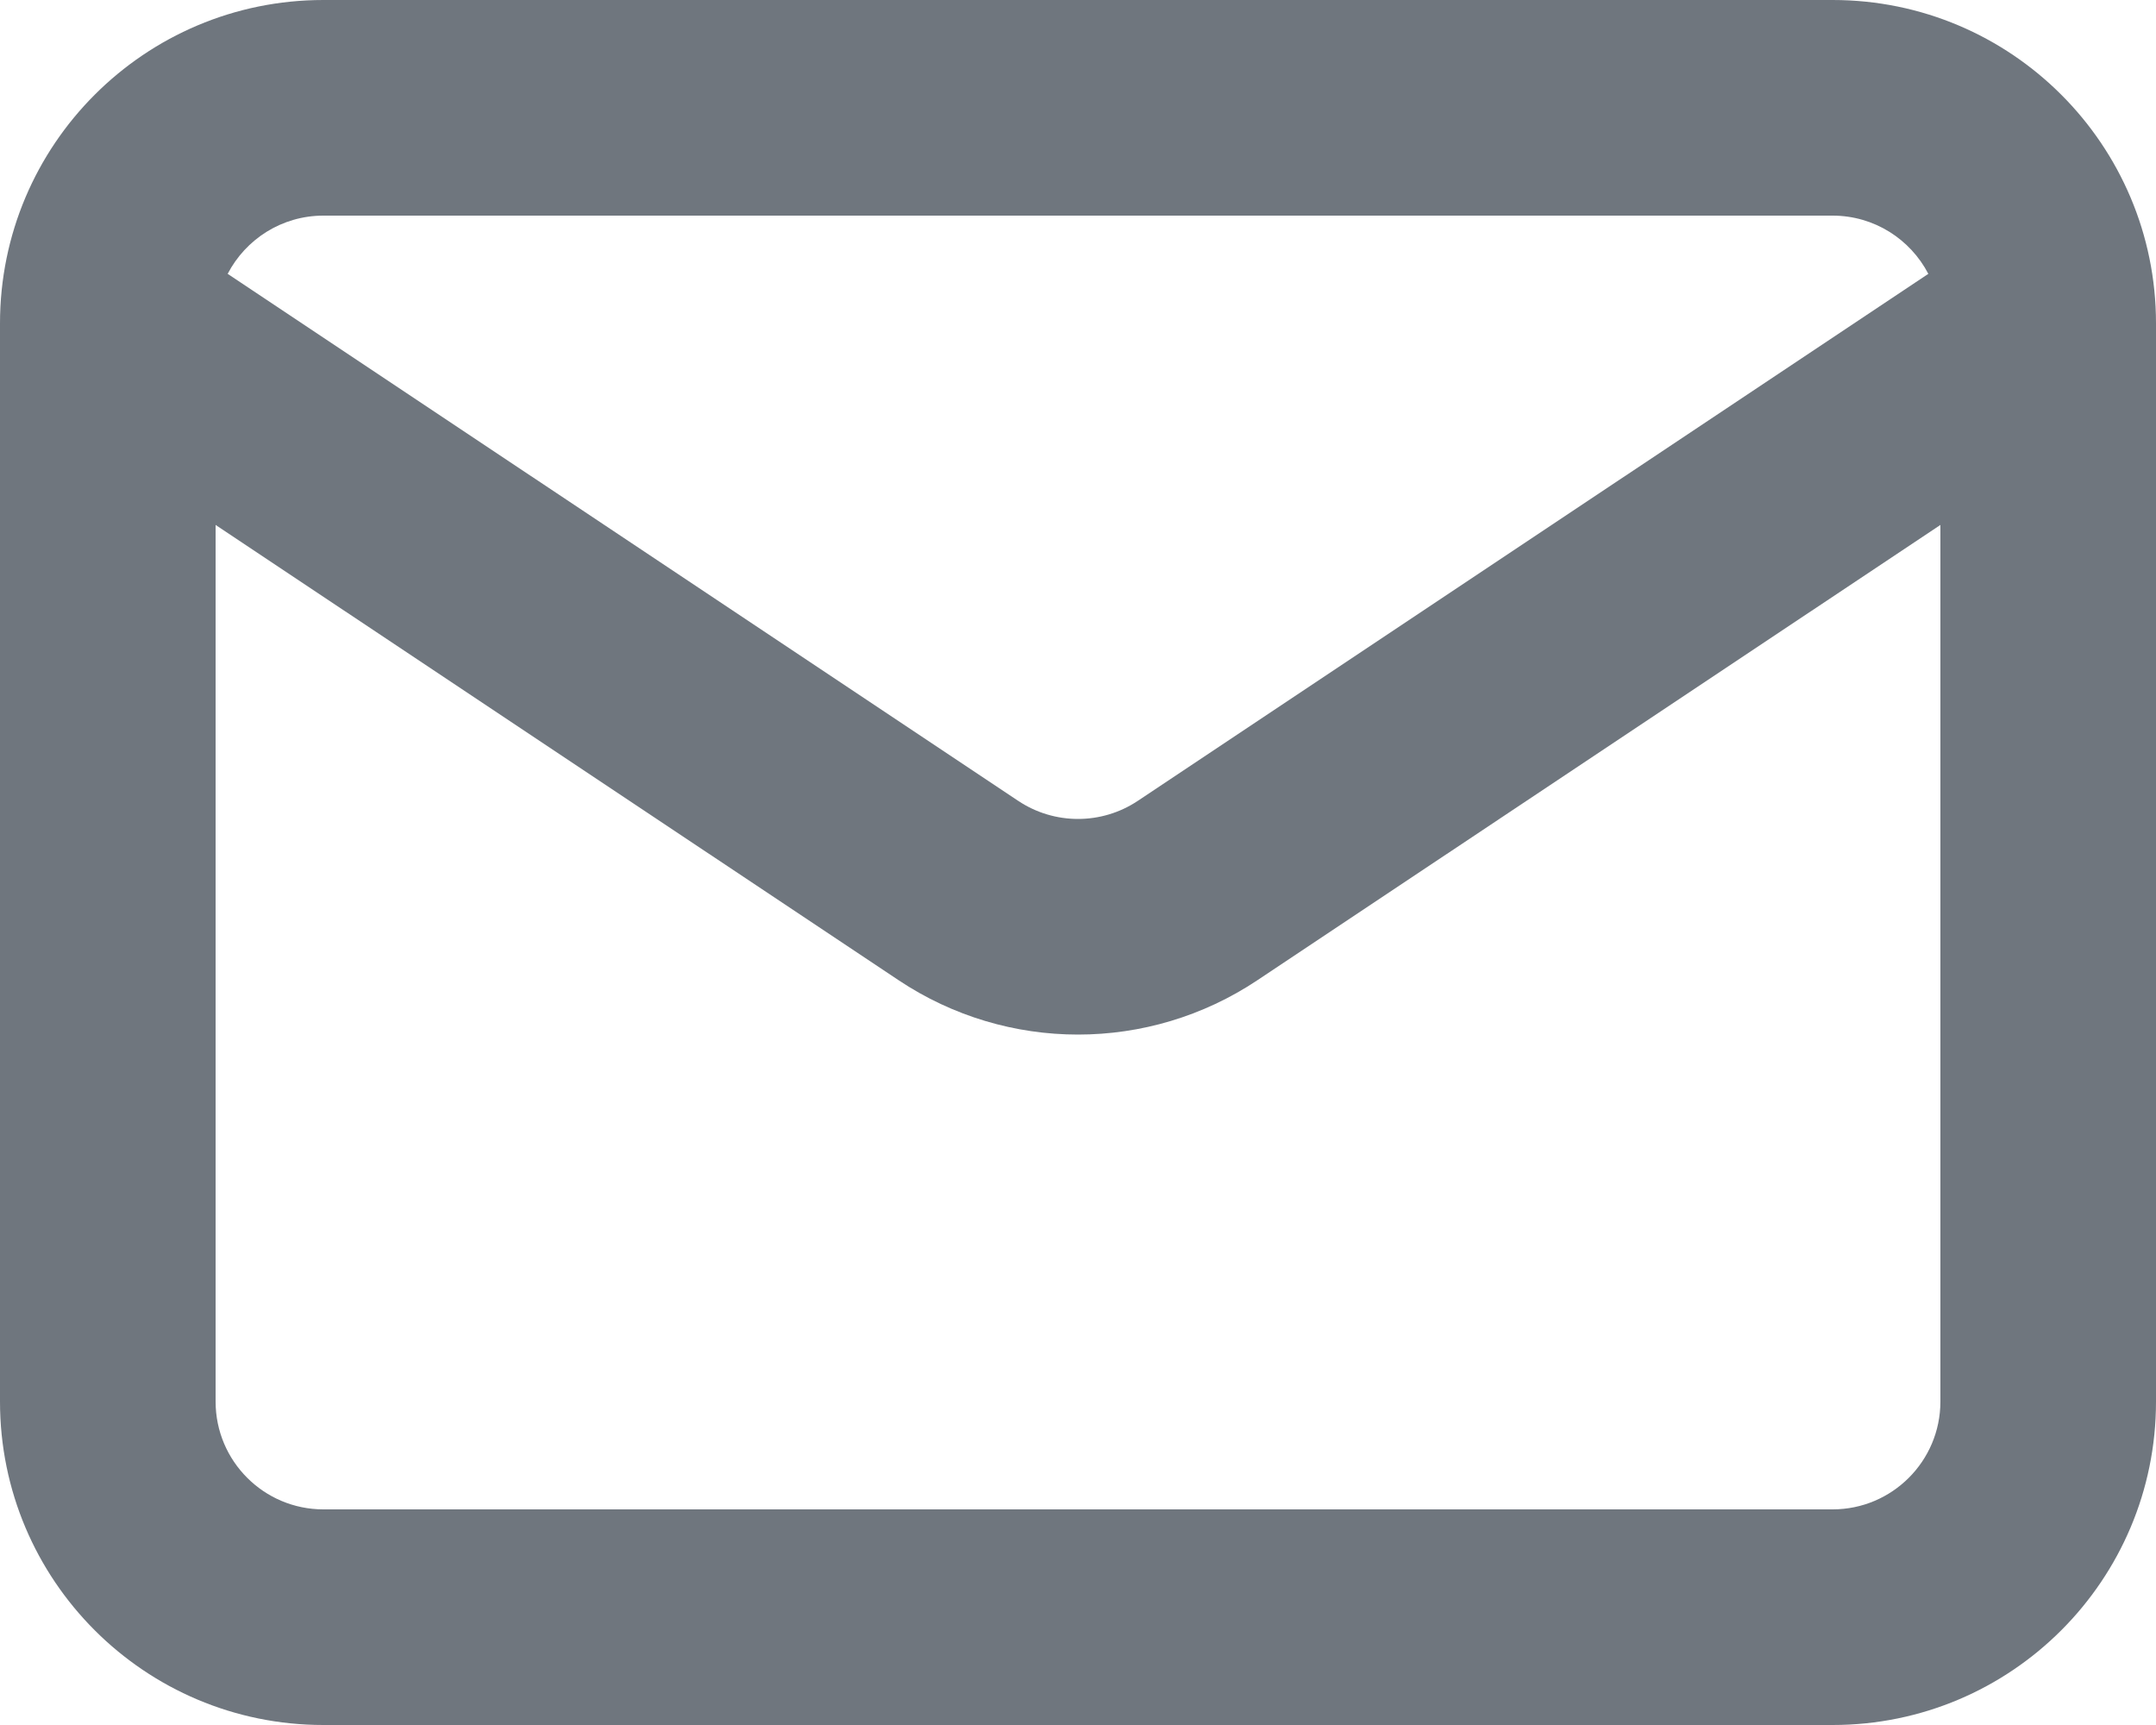
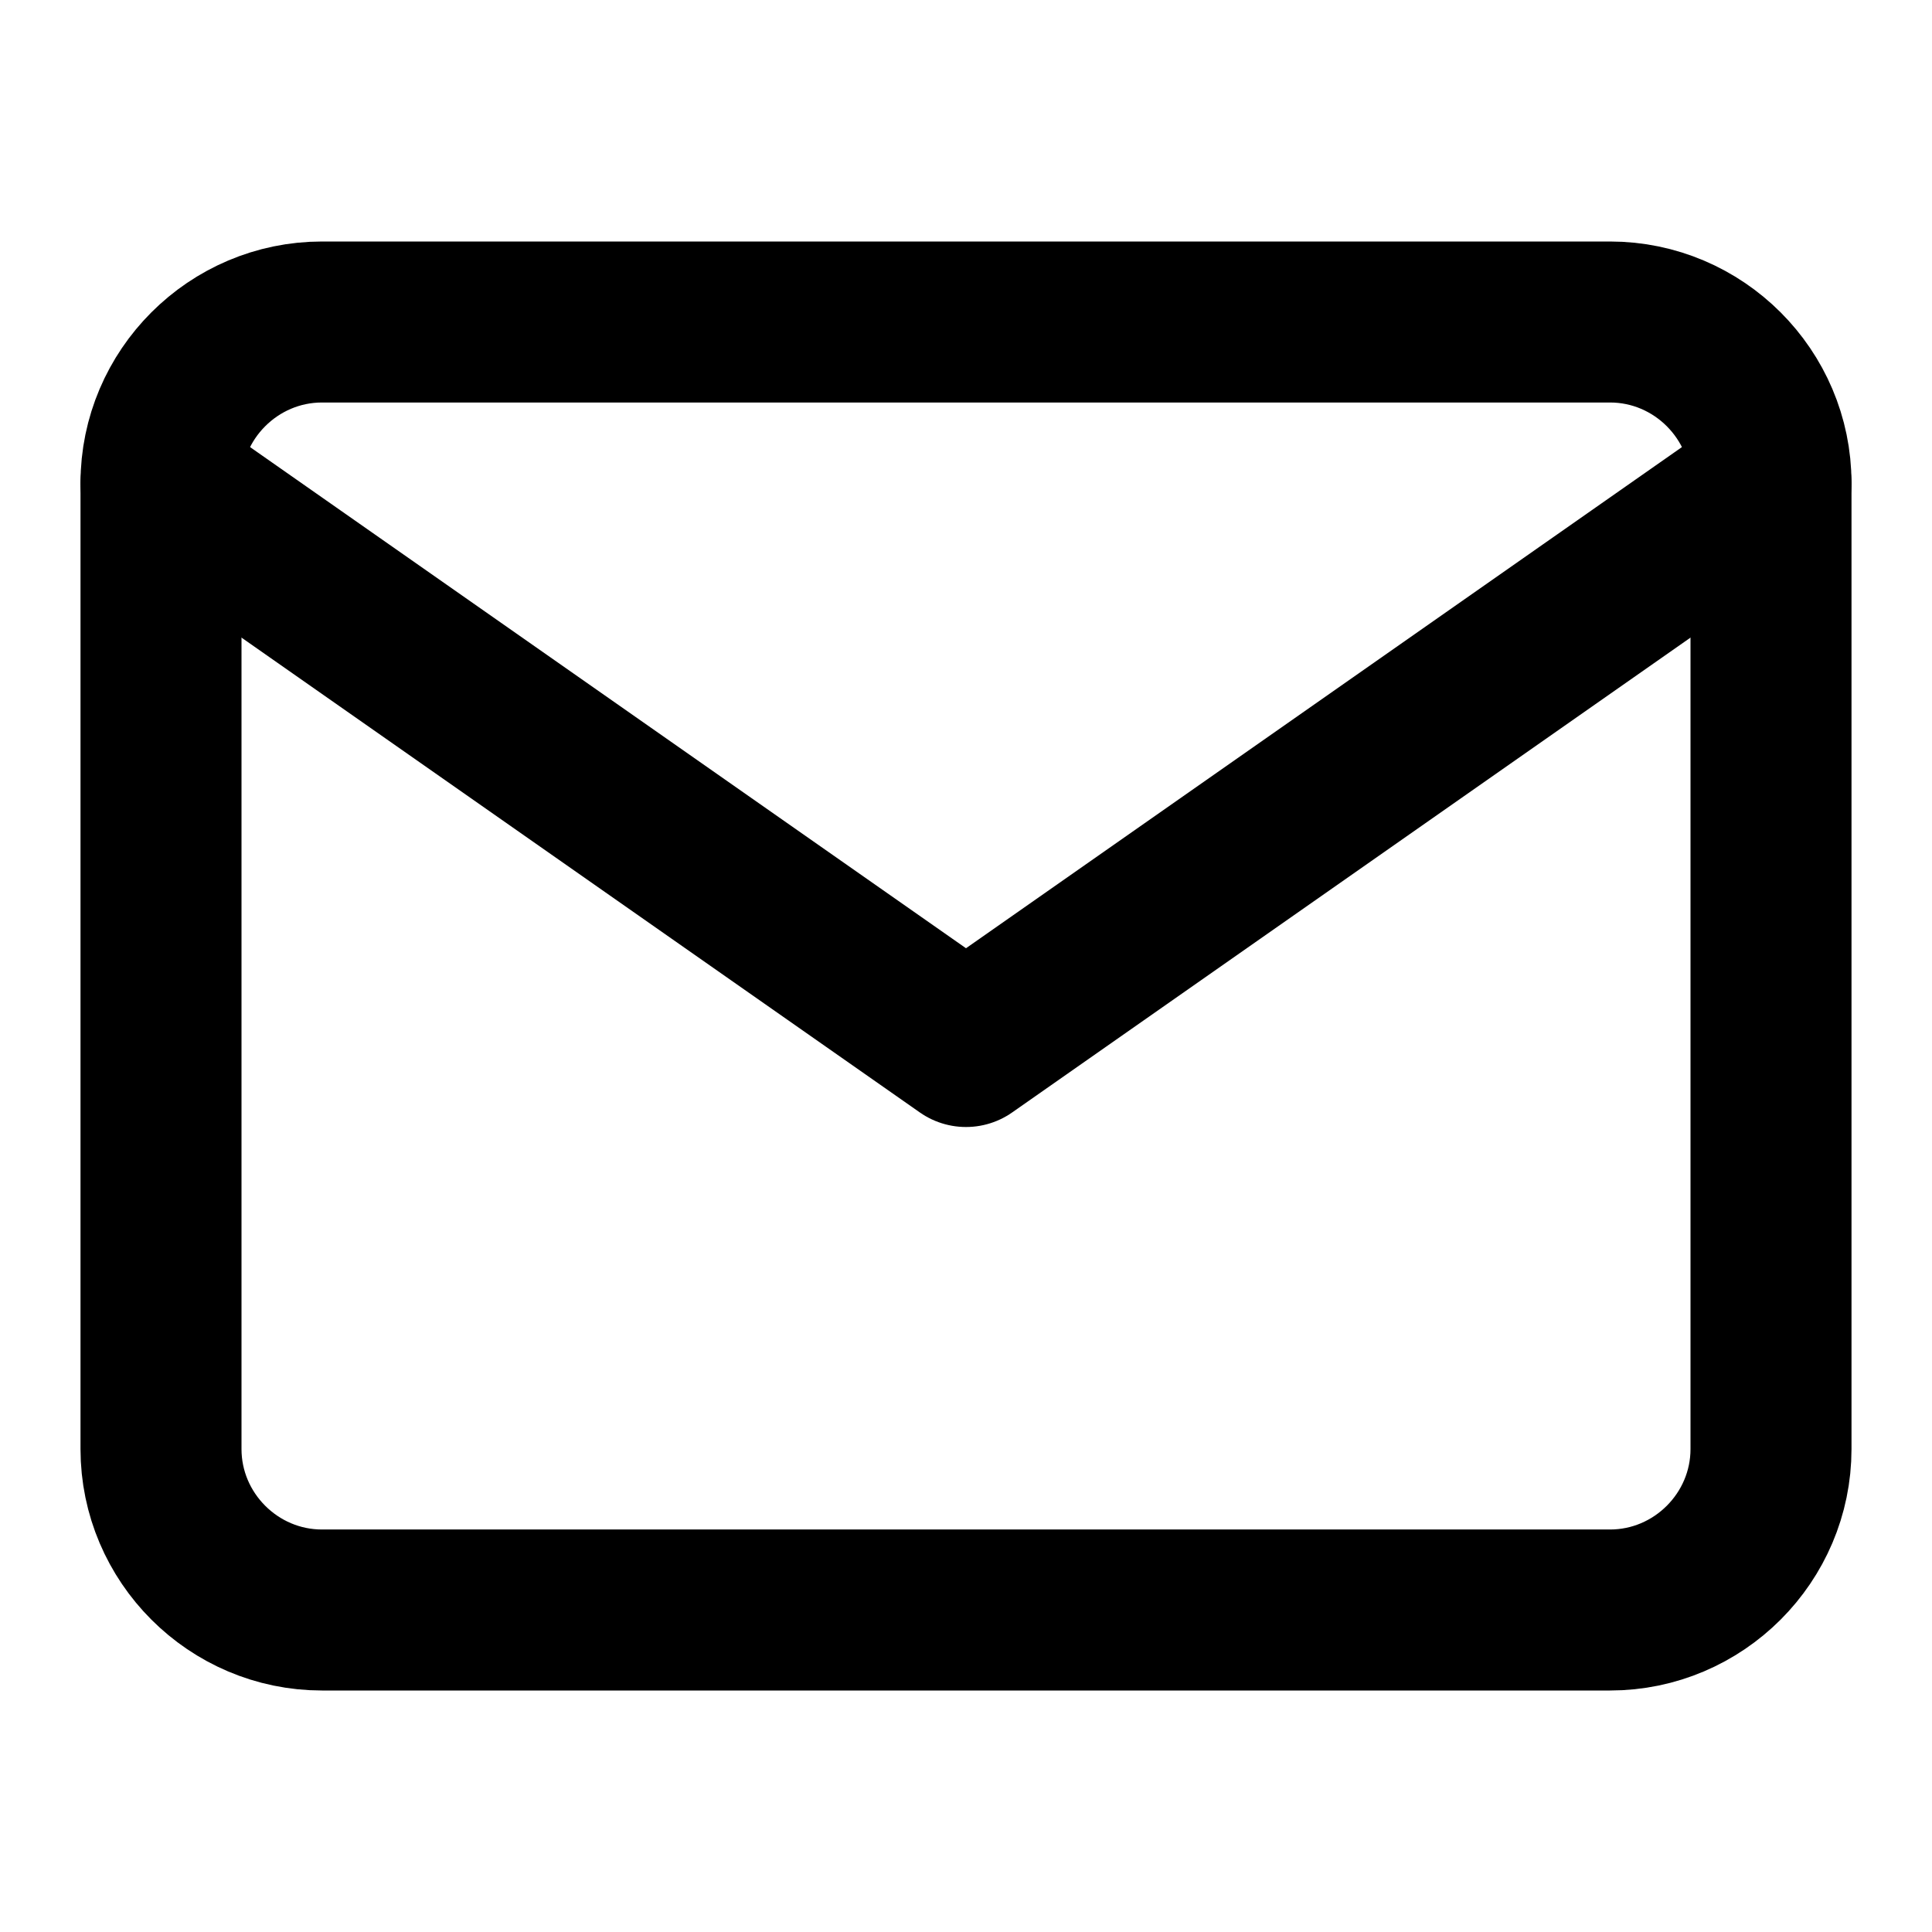
- <svg xmlns="http://www.w3.org/2000/svg" width="20" height="16" viewBox="0 0 20 16" fill="none">
-   <path fill-rule="evenodd" clip-rule="evenodd" d="M3 2H17C17.386 2 17.721 2.219 17.888 2.54L10.555 7.428C10.219 7.652 9.781 7.652 9.445 7.428L2.112 2.54C2.279 2.219 2.614 2 3 2ZM2 4.869V13C2 13.552 2.448 14 3 14H17C17.552 14 18 13.552 18 13V4.869L11.664 9.092C10.656 9.764 9.344 9.764 8.336 9.092L2 4.869ZM0 3C0 1.343 1.343 0 3 0H17C18.657 0 20 1.343 20 3V13C20 14.657 18.657 16 17 16H3C1.343 16 0 14.657 0 13V3Z" fill="#6F767E" />
+ <svg xmlns="http://www.w3.org/2000/svg" width="24" height="24" viewBox="0 0 24 24" fill="none">
+   <path d="M4 4H20C21.1 4 22 4.9 22 6V18C22 19.1 21.1 20 20 20H4C2.9 20 2 19.1 2 18V6C2 4.9 2.9 4 4 4Z" stroke="black" stroke-width="2" stroke-linecap="round" stroke-linejoin="round" />
+   <path d="M22 6L12 13L2 6" stroke="black" stroke-width="2" stroke-linecap="round" stroke-linejoin="round" />
</svg>
